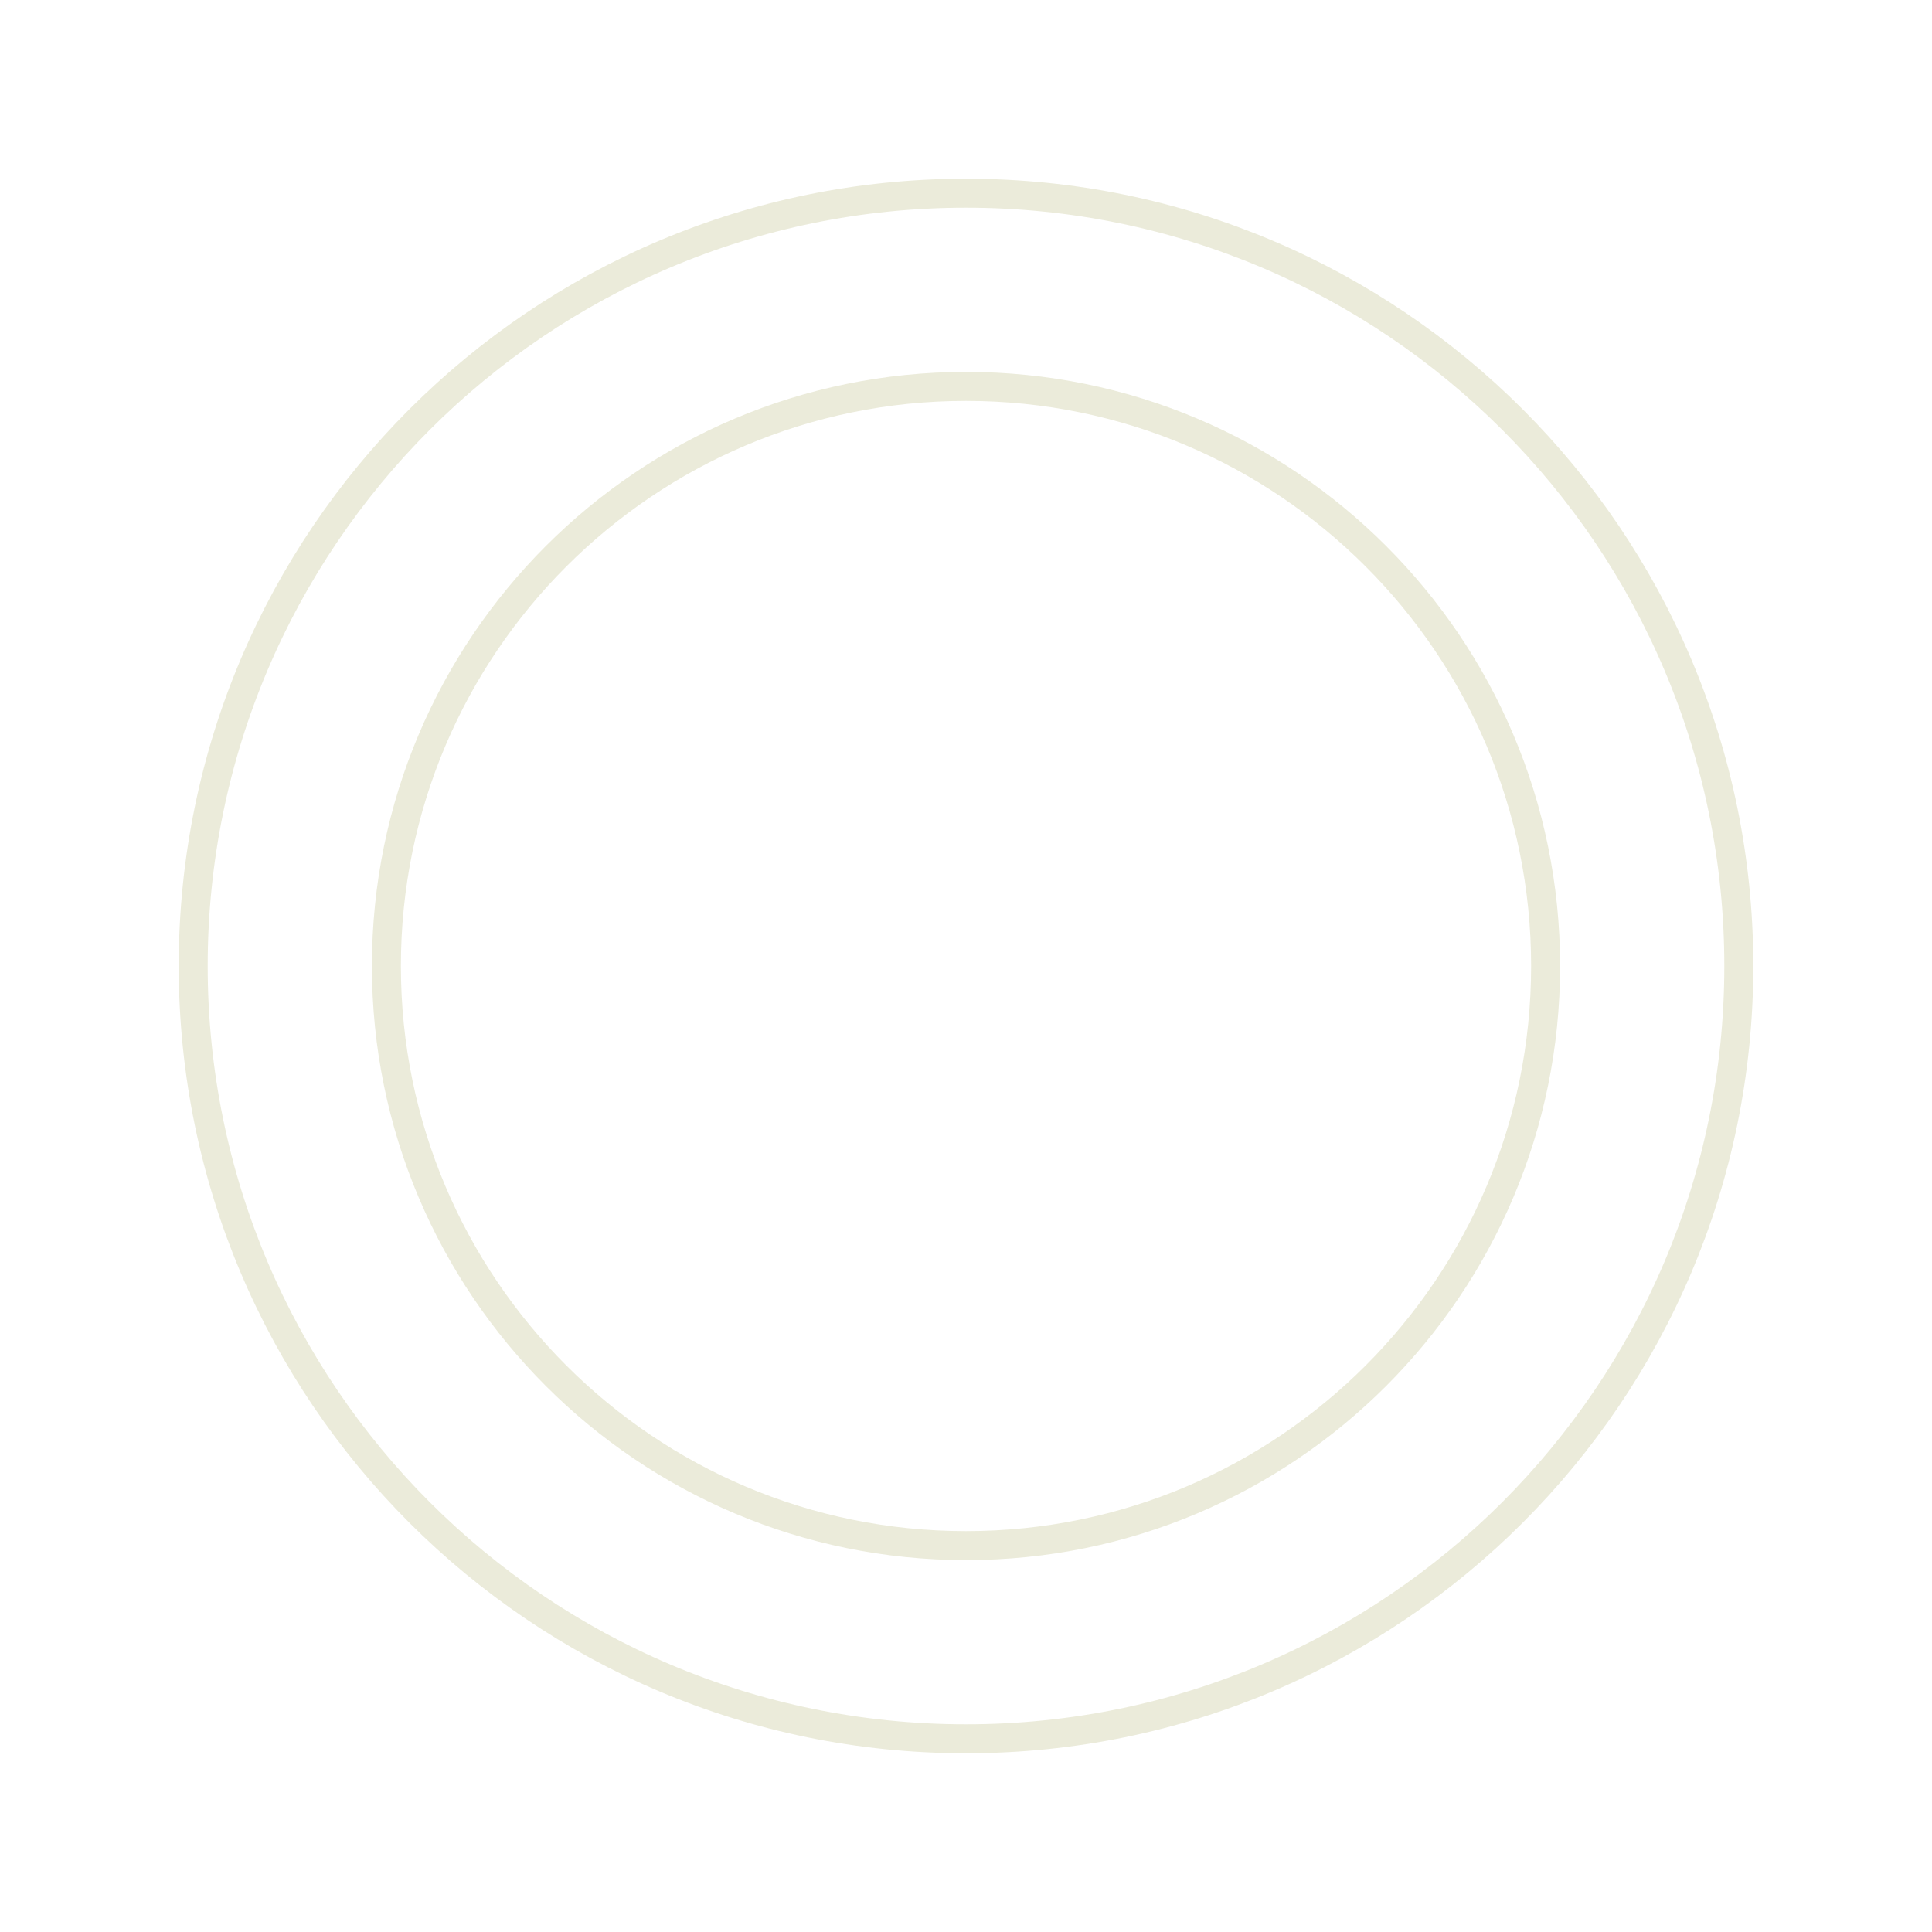
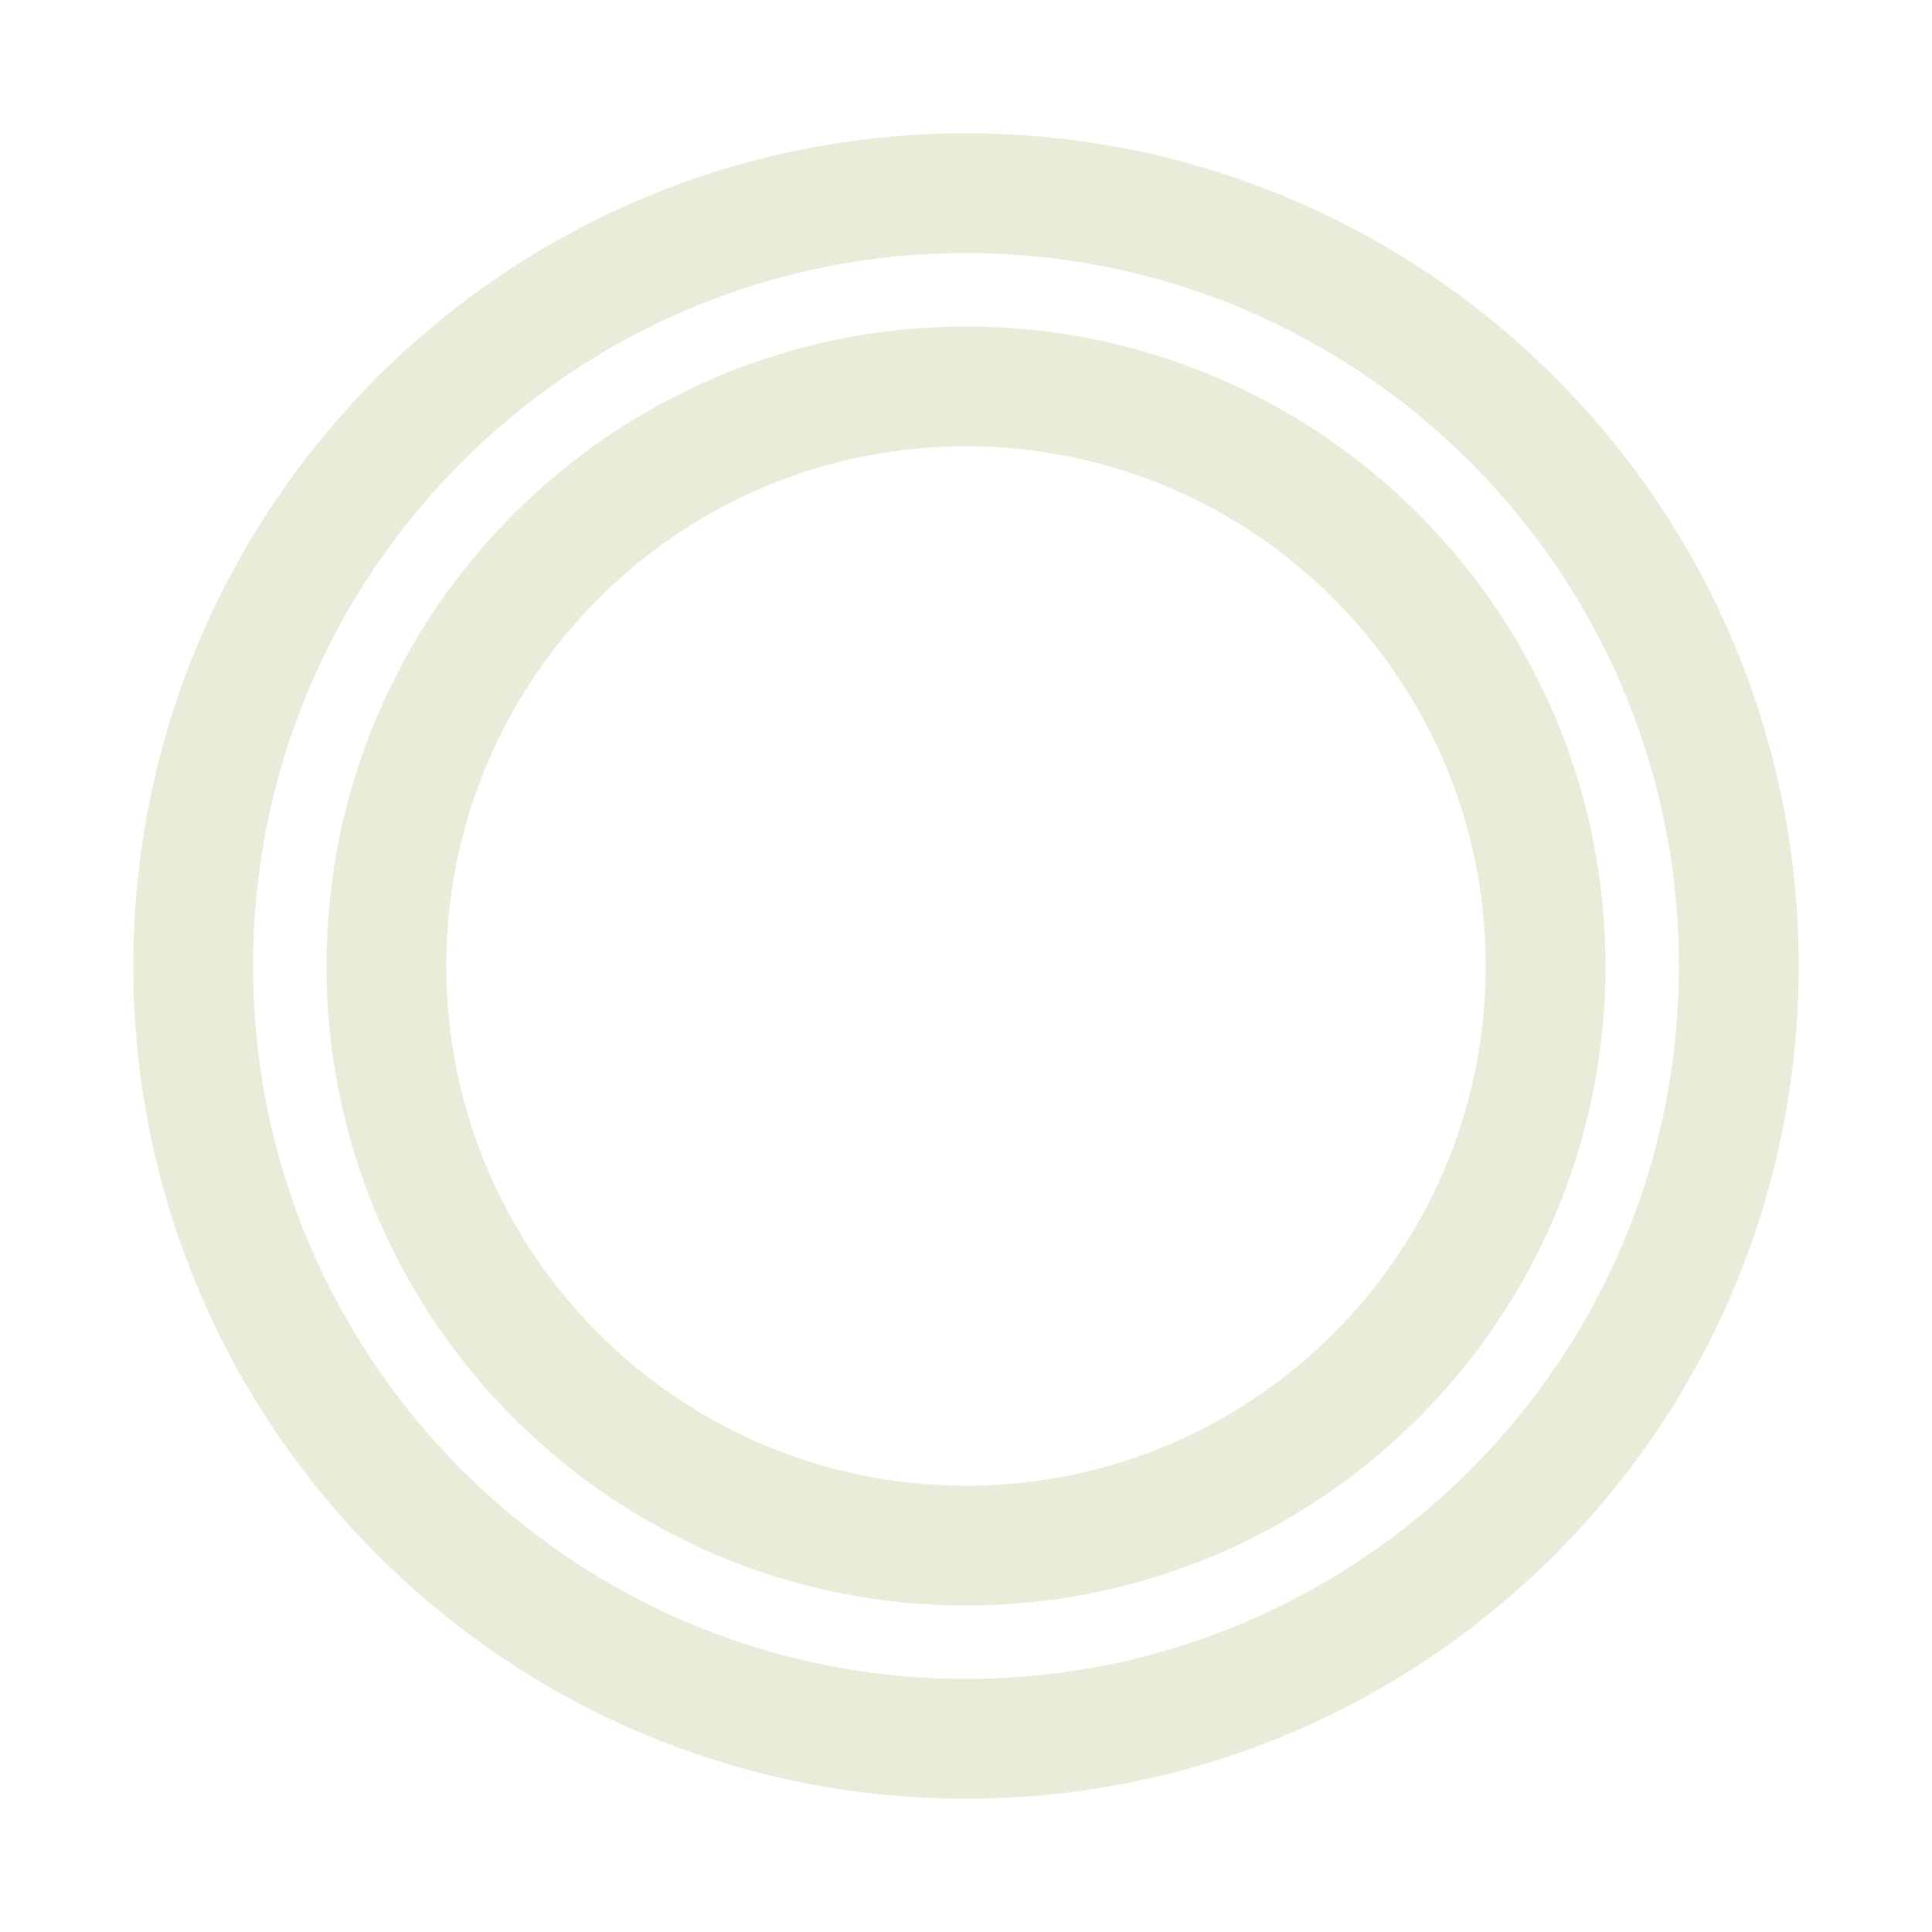
- <svg xmlns="http://www.w3.org/2000/svg" viewBox="0 0 100 100" width="128" height="128" stroke="#ebebda" stroke-width="1.5" stroke-linejoin="round" stroke-linecap="round">
-   <circle cx="50" cy="50" r="40" fill="transparent" />
+ <svg xmlns="http://www.w3.org/2000/svg" viewBox="0 0 100 100" width="128" height="128" stroke="#ebebda" stroke-width="6.2" stroke-linejoin="round" stroke-linecap="round">
+   <circle cx="50" cy="50" r="40" fill="none" />
  <circle cx="50" cy="50" r="30" fill="none" />
</svg>
